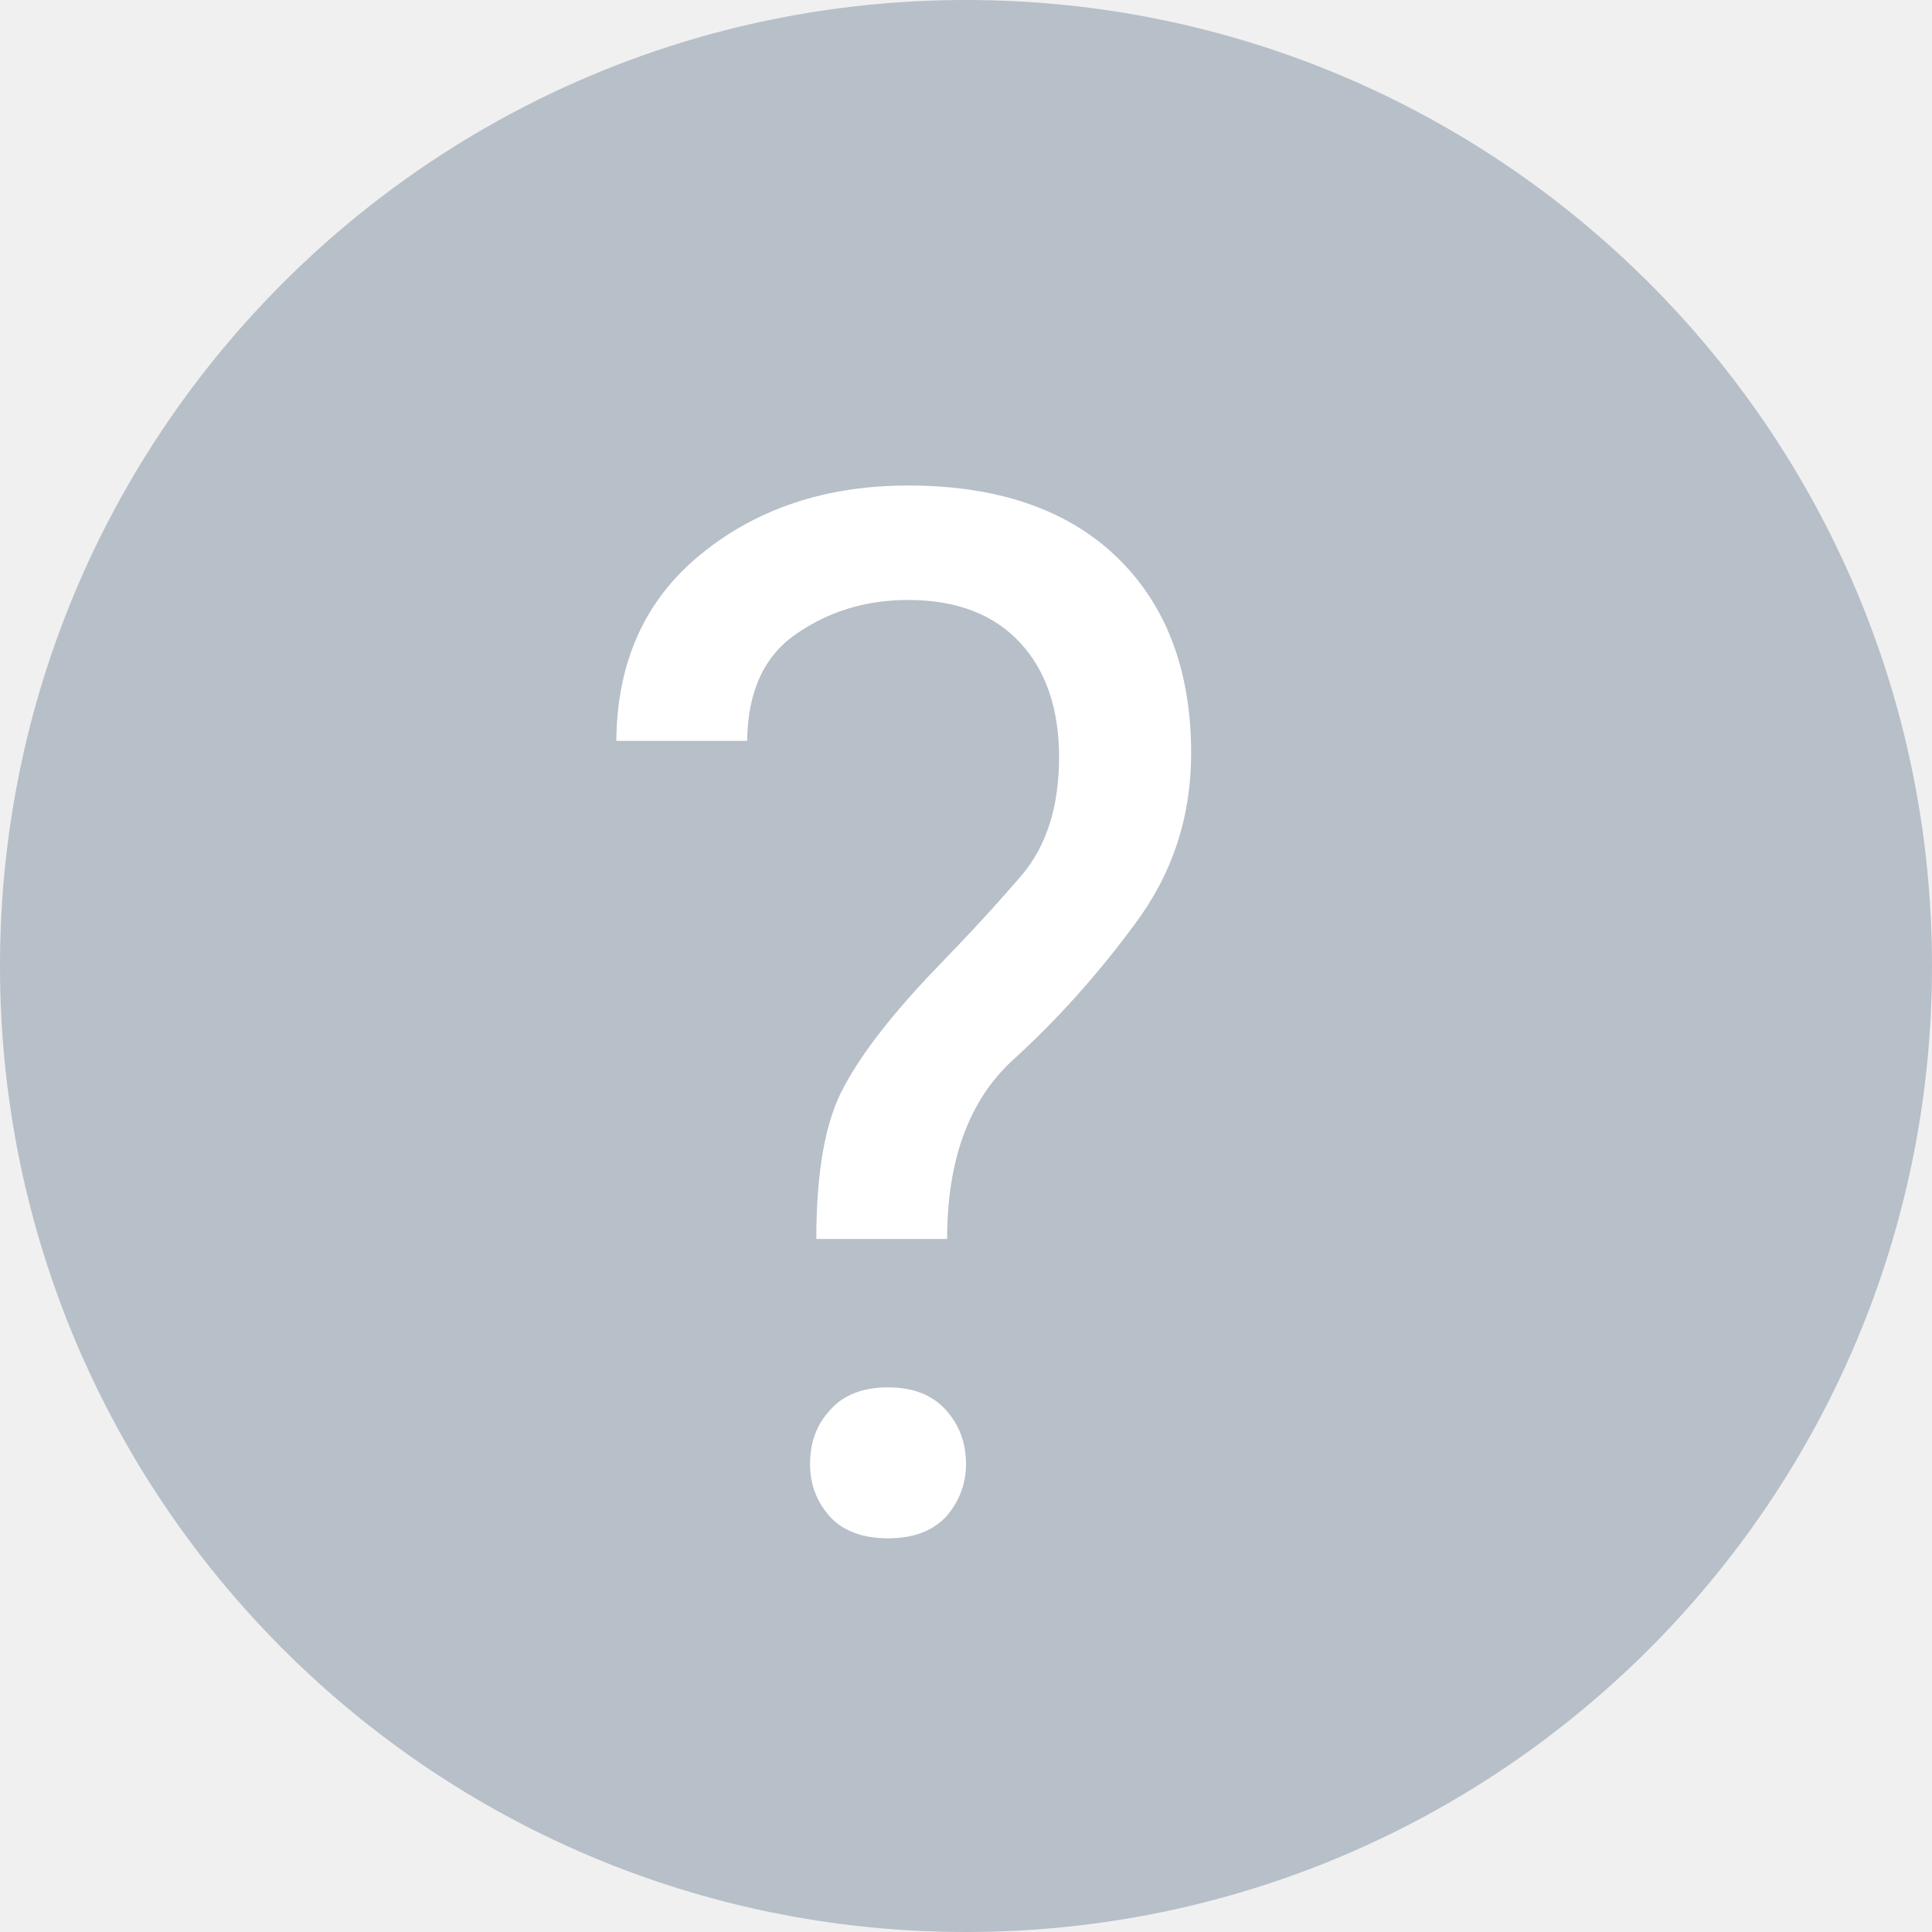
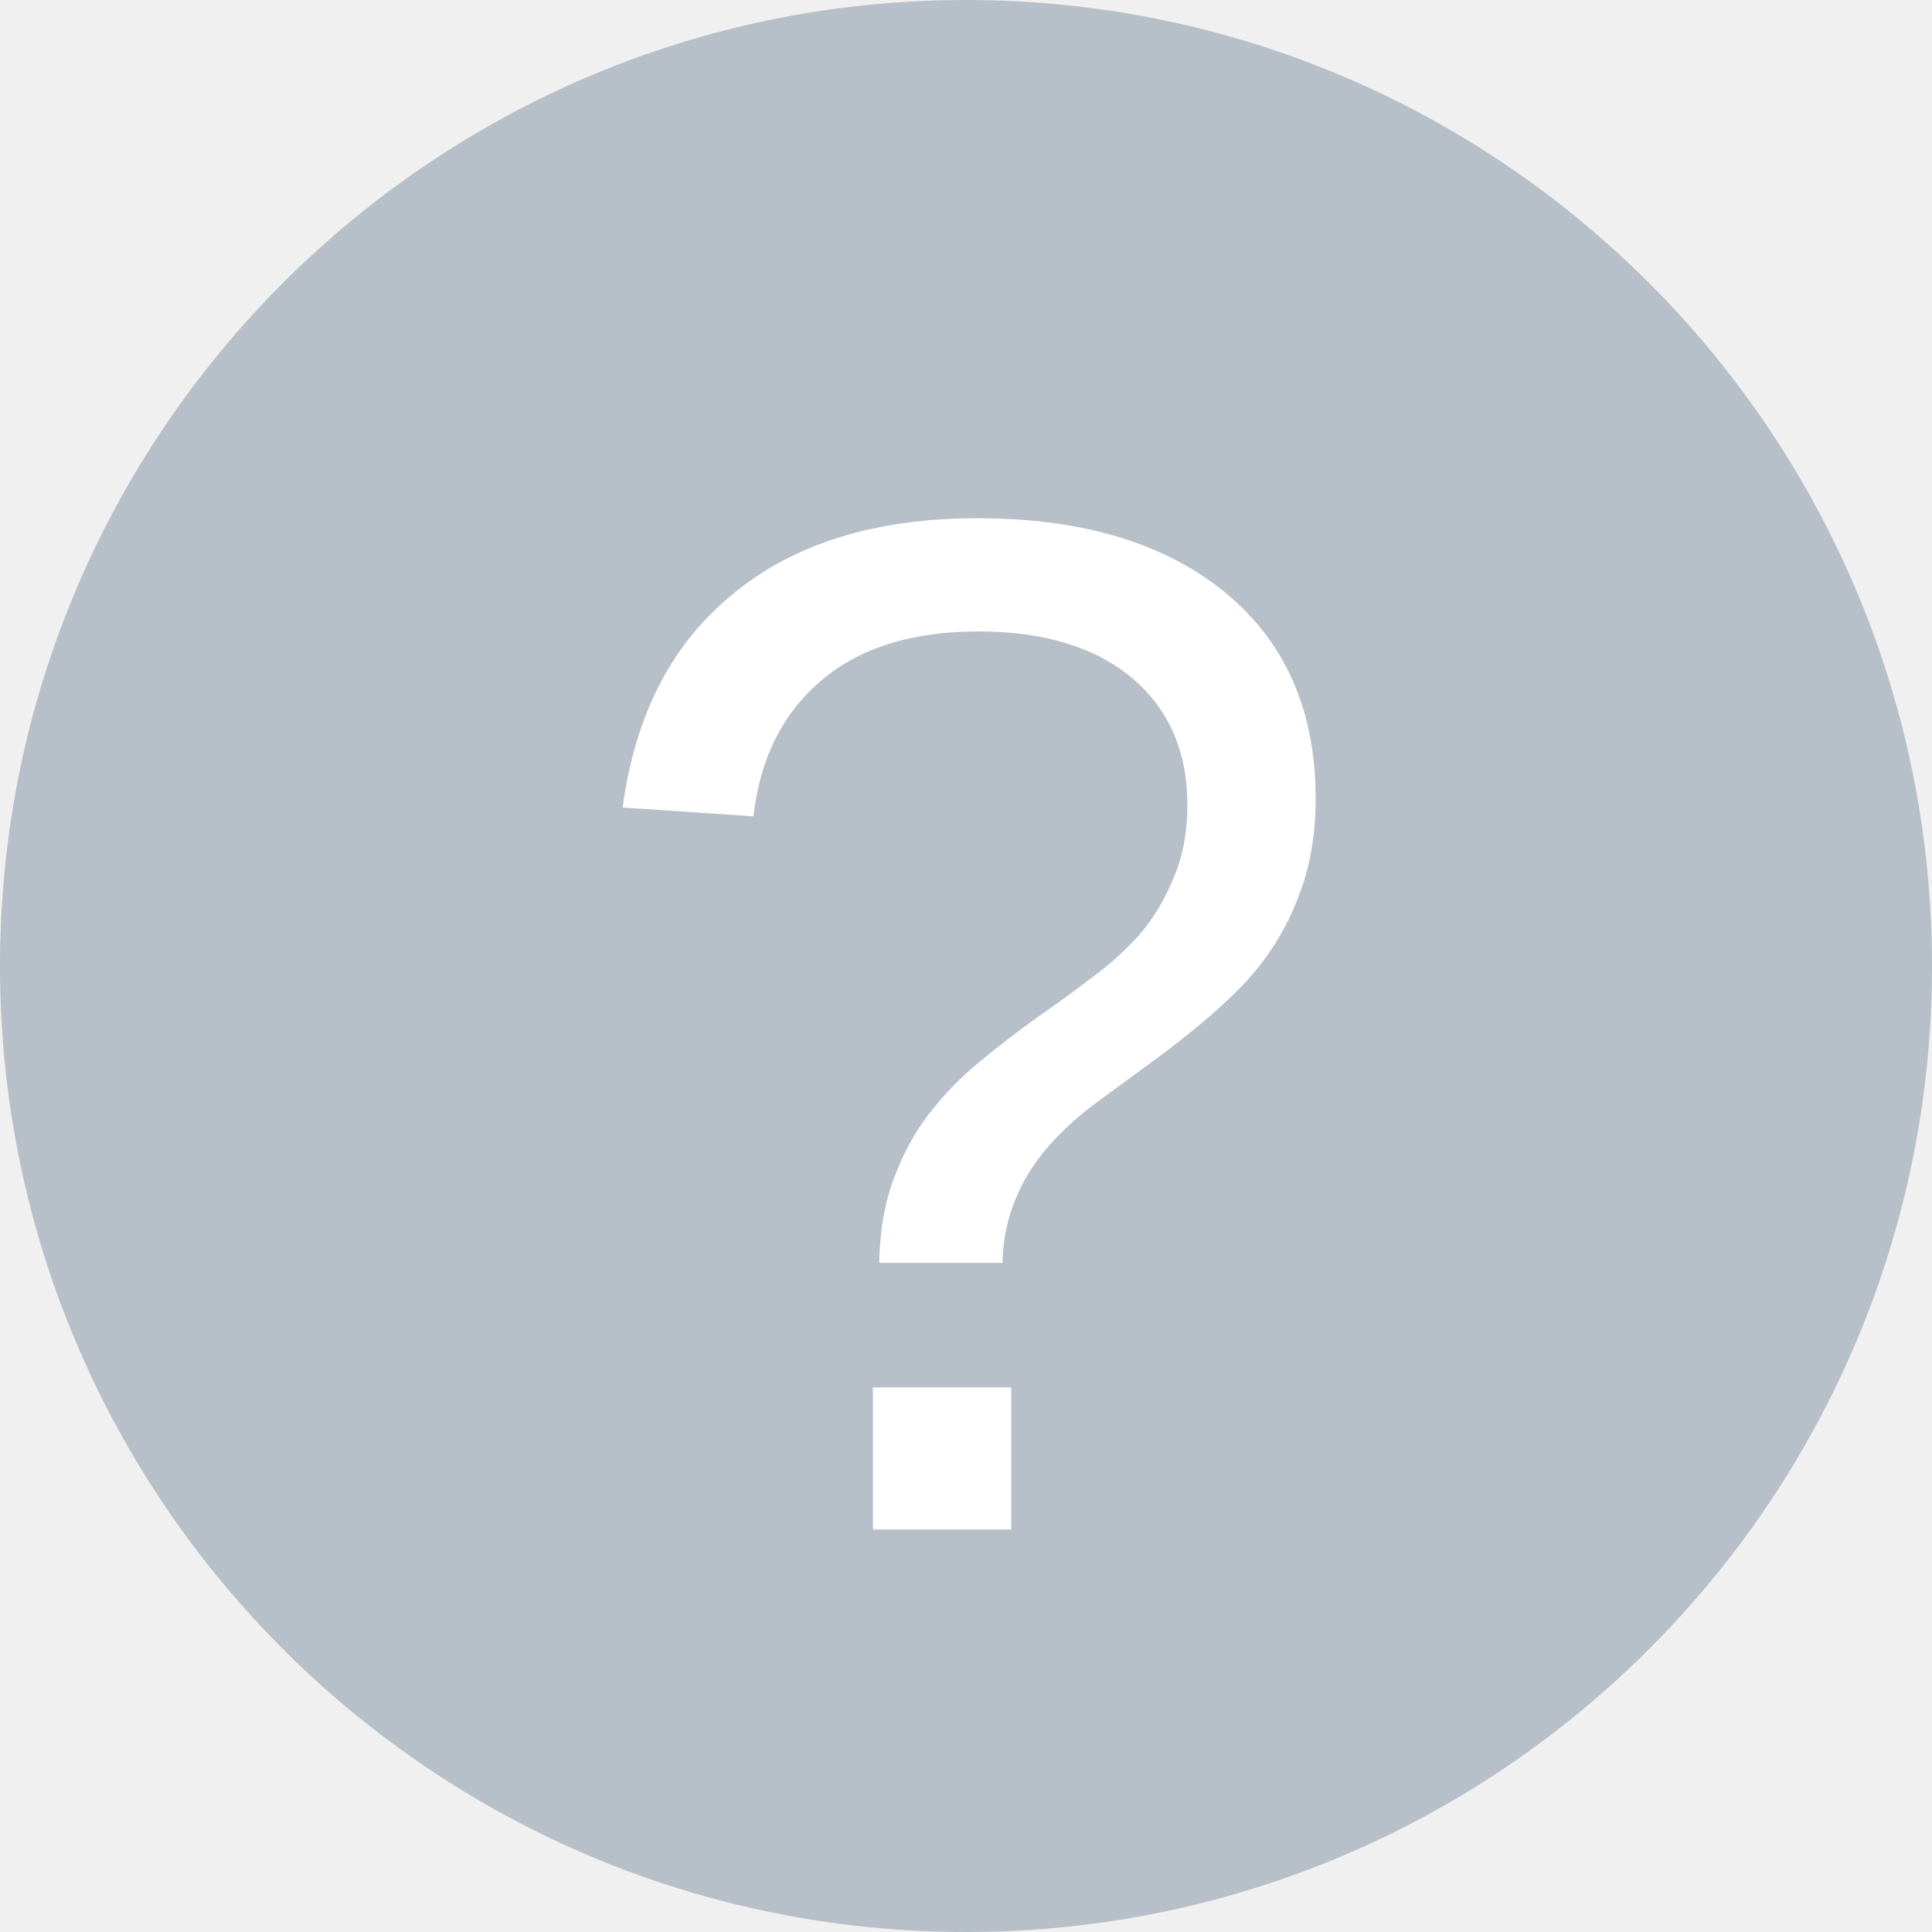
<svg xmlns="http://www.w3.org/2000/svg" width="24px" height="24px" viewBox="0 0 24 24" version="1.1">
  <g id="页面-4" stroke="none" stroke-width="1" fill="none" fill-rule="evenodd">
    <g id="Pool_Add-Liquidity_Remove-Liquidity" transform="translate(-687, -647)">
      <g id="编组-22" transform="translate(655, 575)">
        <g id="编组-15" transform="translate(32, 72)">
          <g id="编组-10">
            <g id="icon_默认图">
              <circle id="椭圆形" fill="#B7BFC8" cx="12" cy="12" r="12" />
-               <text id="?" font-family="Roboto-Regular, Roboto, Arial" font-size="18" font-weight="normal" fill="#FFFFFF">
+               <text id="?" font-family="roboto-mediumitalic, Arial" font-size="18" font-weight="normal" fill="#FFFFFF">
                <tspan x="7" y="19">?</tspan>
              </text>
            </g>
          </g>
        </g>
      </g>
    </g>
  </g>
</svg>
